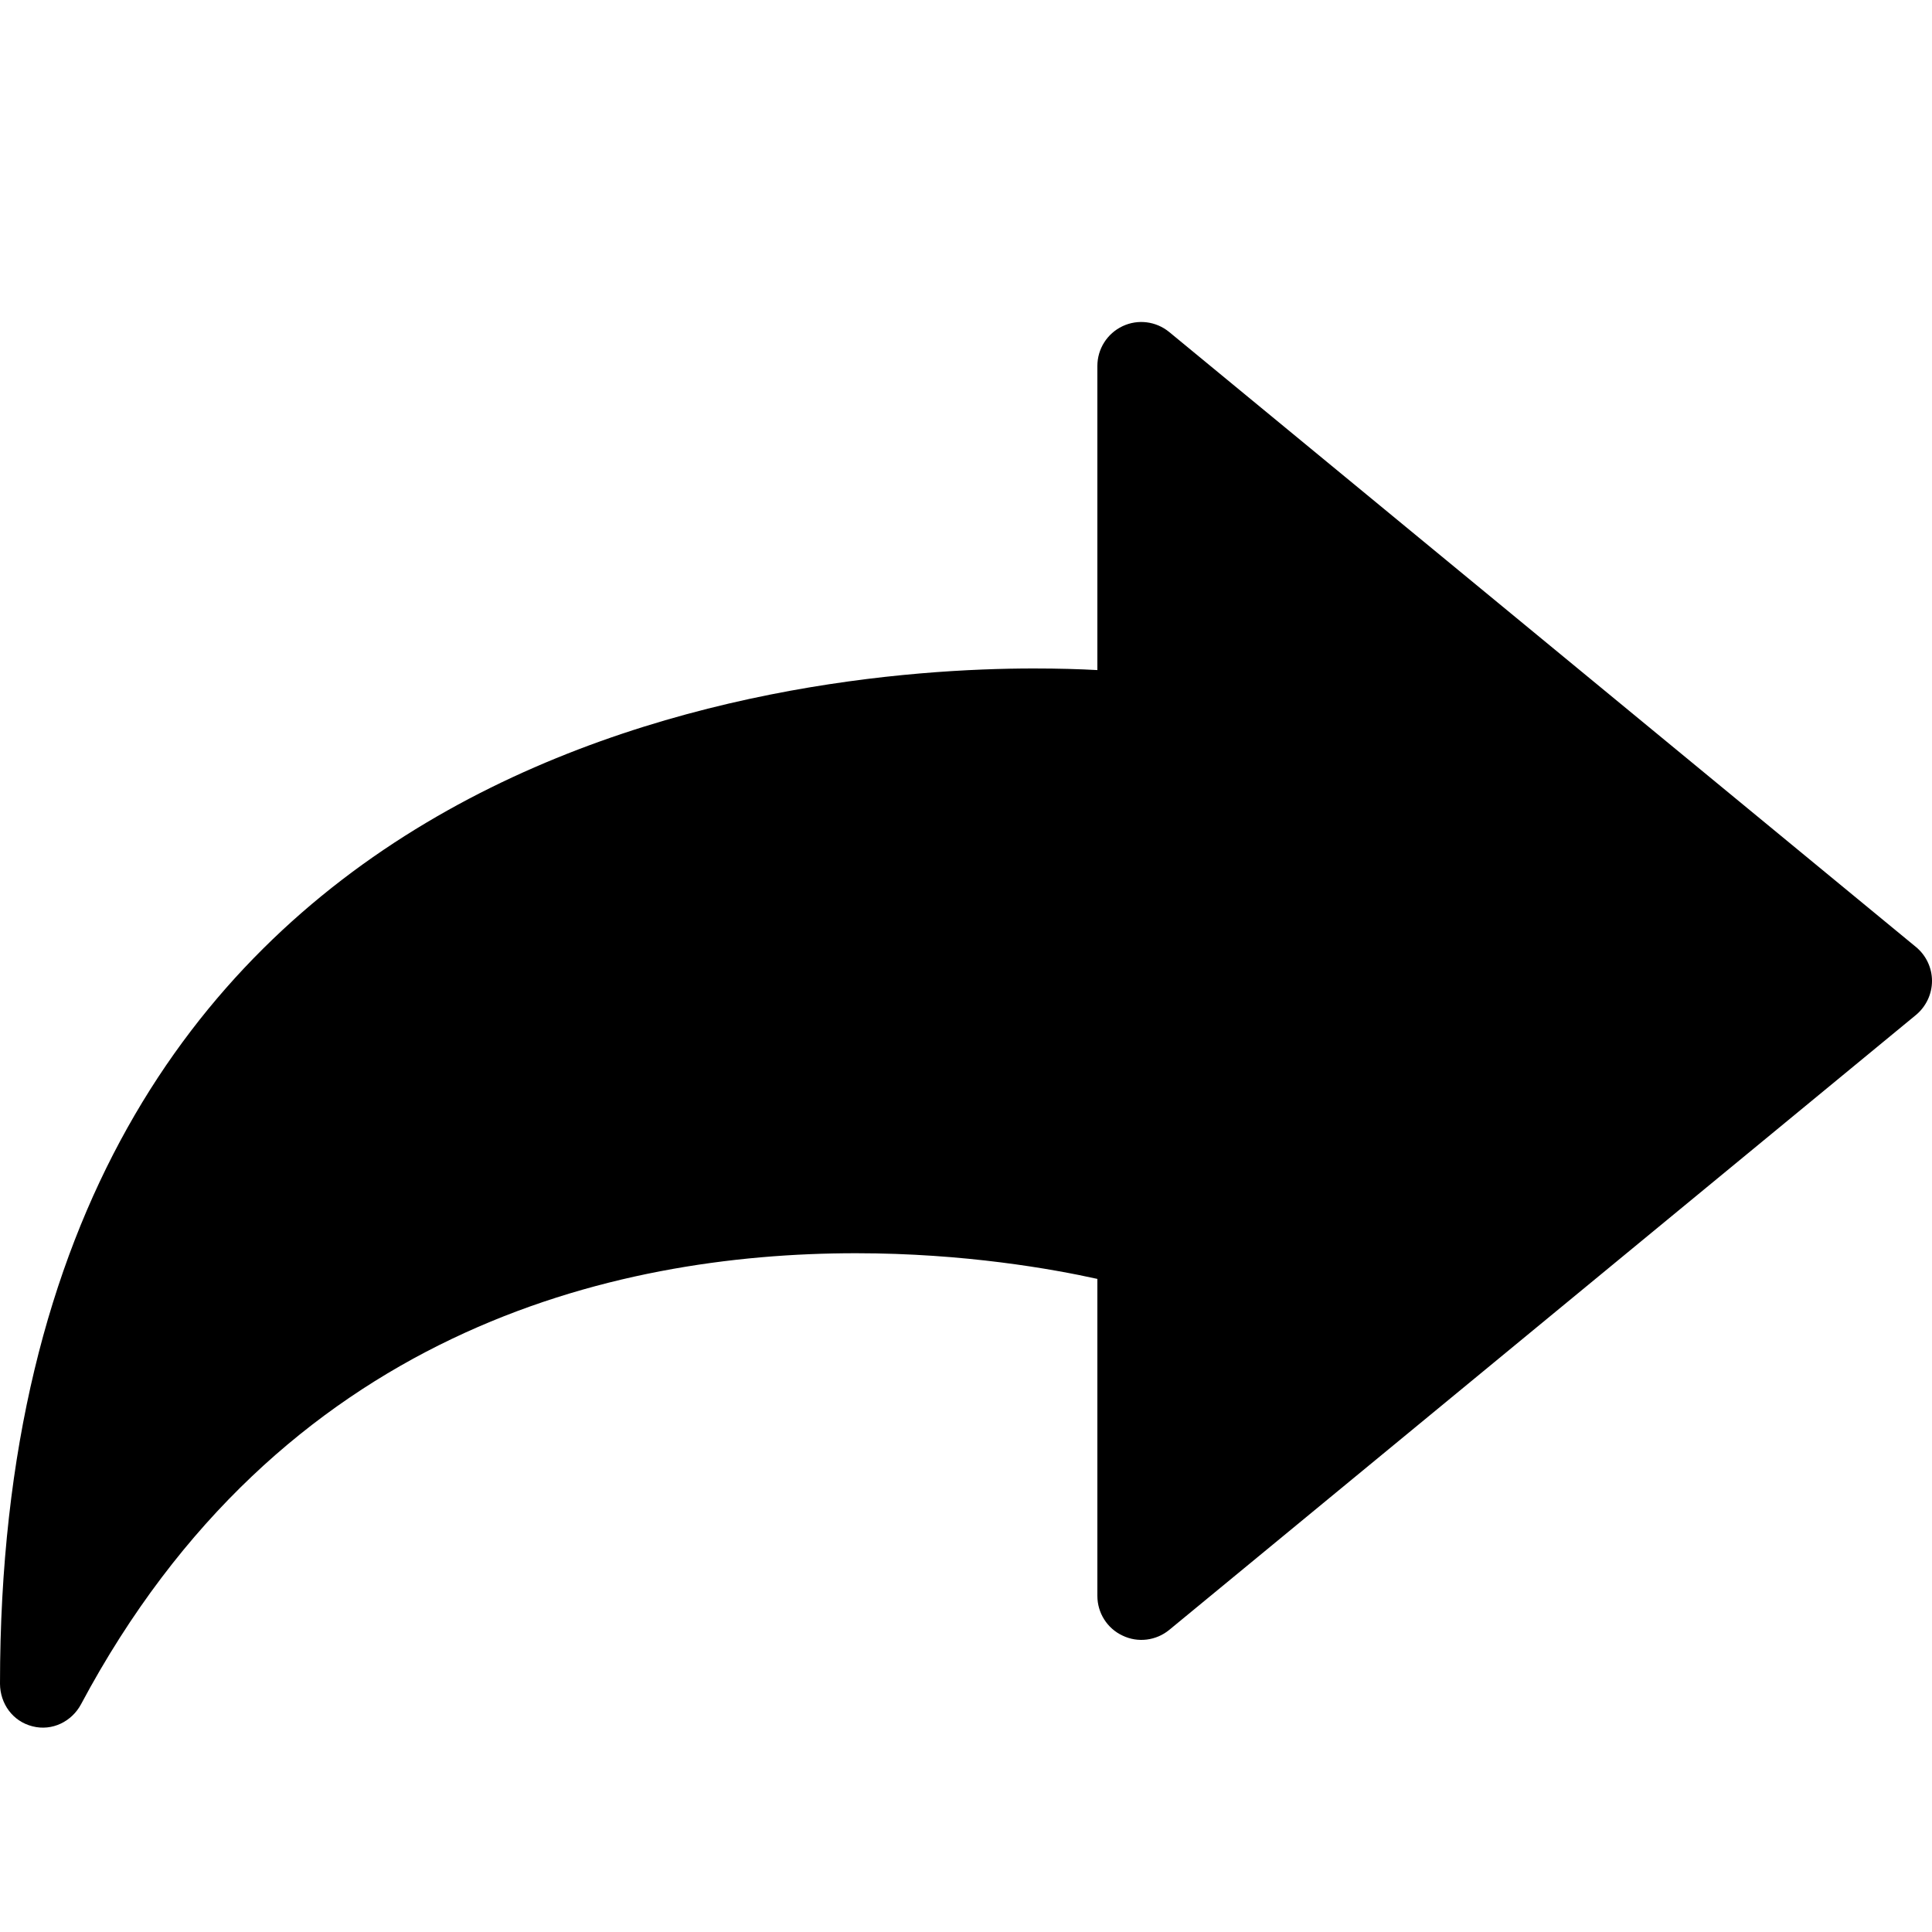
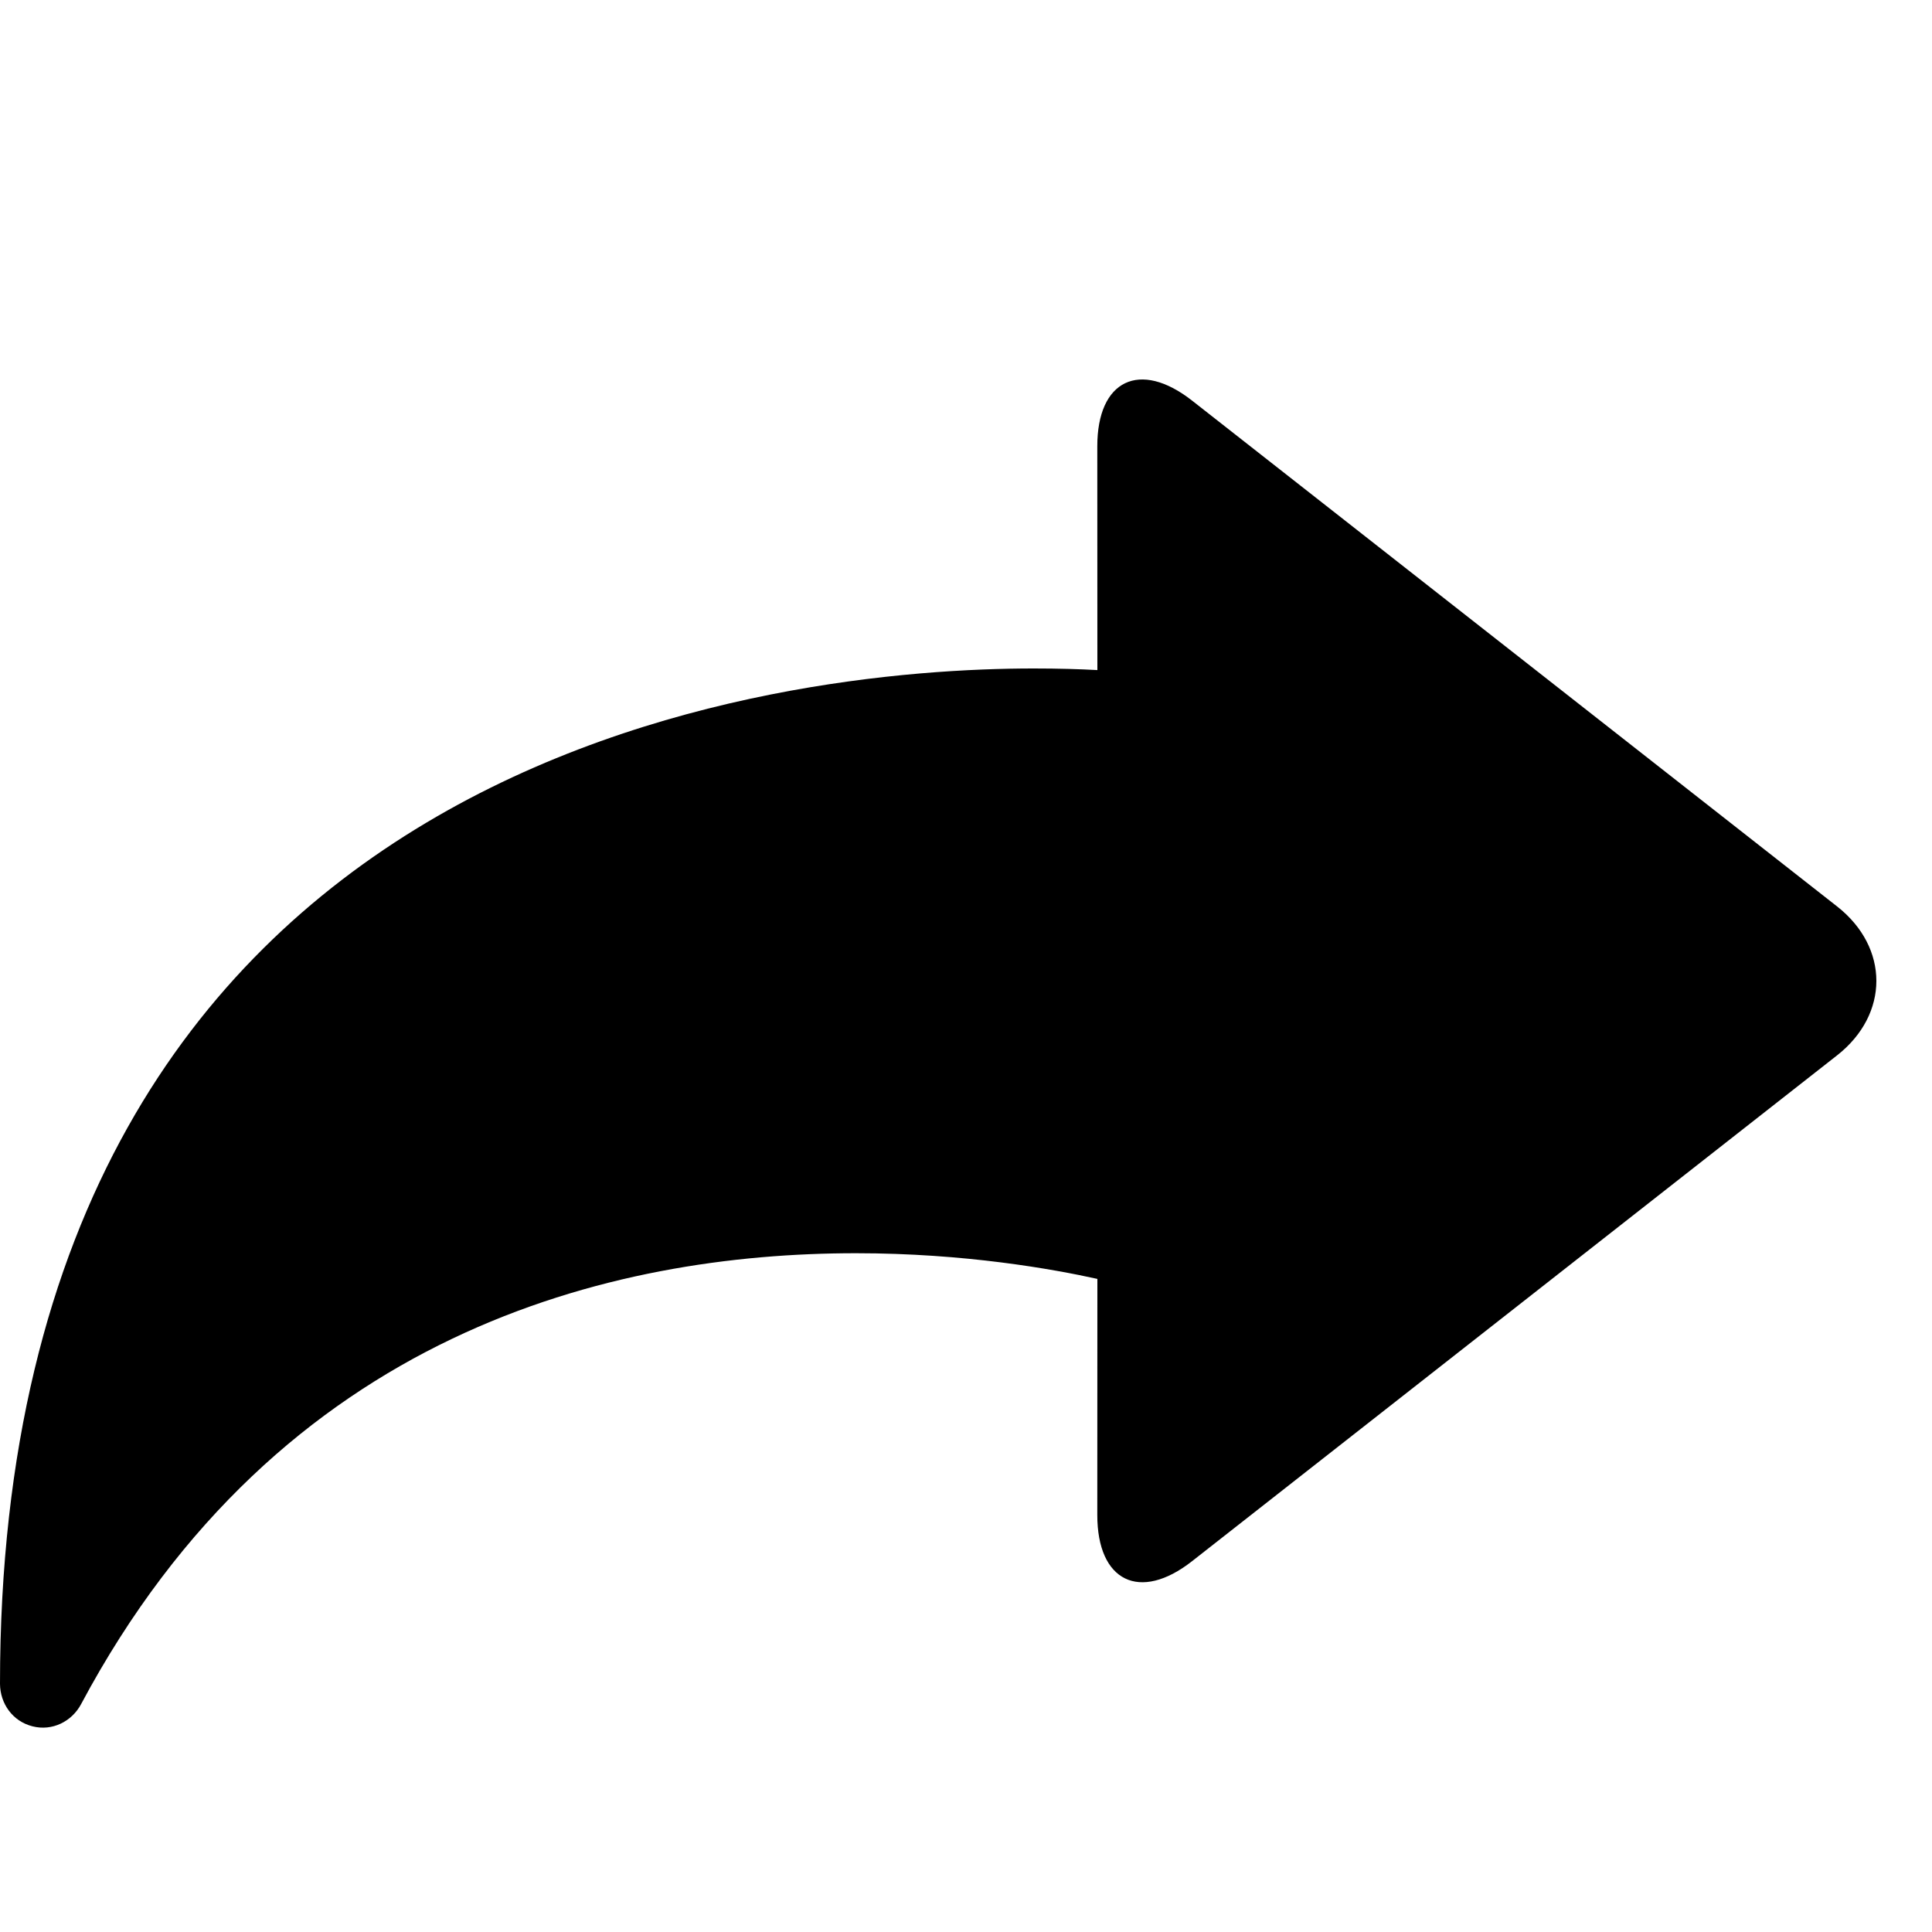
<svg xmlns="http://www.w3.org/2000/svg" width="24px" height="24px" viewBox="0 0 24 24" version="1.1">
  <defs />
  <g id="Icons" stroke="none" stroke-width="1">
    <g id="forward">
-       <path d="M11.158,8.304 C10.85,8.304 10.584,8.312 10.368,8.324 L10.368,4.546 C10.368,4.335 10.247,4.143 10.055,4.052 C9.865,3.962 9.639,3.99 9.475,4.125 L0.199,11.764 C0.073,11.868 0,12.023 0,12.185 C0,12.348 0.073,12.503 0.199,12.608 L9.475,20.247 C9.638,20.381 9.865,20.41 10.055,20.318 C10.247,20.229 10.368,20.035 10.368,19.825 L10.368,15.887 C10.92,15.765 12.015,15.568 13.367,15.568 C16.39,15.568 20.523,16.539 22.993,21.17 C23.107,21.384 23.35,21.508 23.596,21.445 C23.844,21.383 23.998,21.162 24,20.918 C24,9.216 14.172,8.304 11.158,8.304 L11.158,8.304 Z" transform="translate(12, 12.73077) scale(-1, 1) translate(-12, -12.73077) " />
+       <path d="M10.368,8.324 L10.369,5.546 C10.37,4.721 9.841,4.467 9.191,4.977 L1.179,11.26 C0.528,11.771 0.529,12.6 1.179,13.11 L9.191,19.393 C9.842,19.904 10.37,19.645 10.369,18.818 L10.368,15.887 C10.92,15.765 12.015,15.568 13.367,15.568 C16.39,15.568 20.523,16.539 22.993,21.17 C23.107,21.384 23.35,21.508 23.596,21.445 C23.844,21.383 23.998,21.162 24,20.918 C24,9.216 14.172,8.304 11.158,8.304 C10.85,8.304 10.584,8.312 10.368,8.324 Z" transform="translate(12, 12.75701) scale(-1, 1) translate(-12, -12.75701) " />
    </g>
  </g>
</svg>
